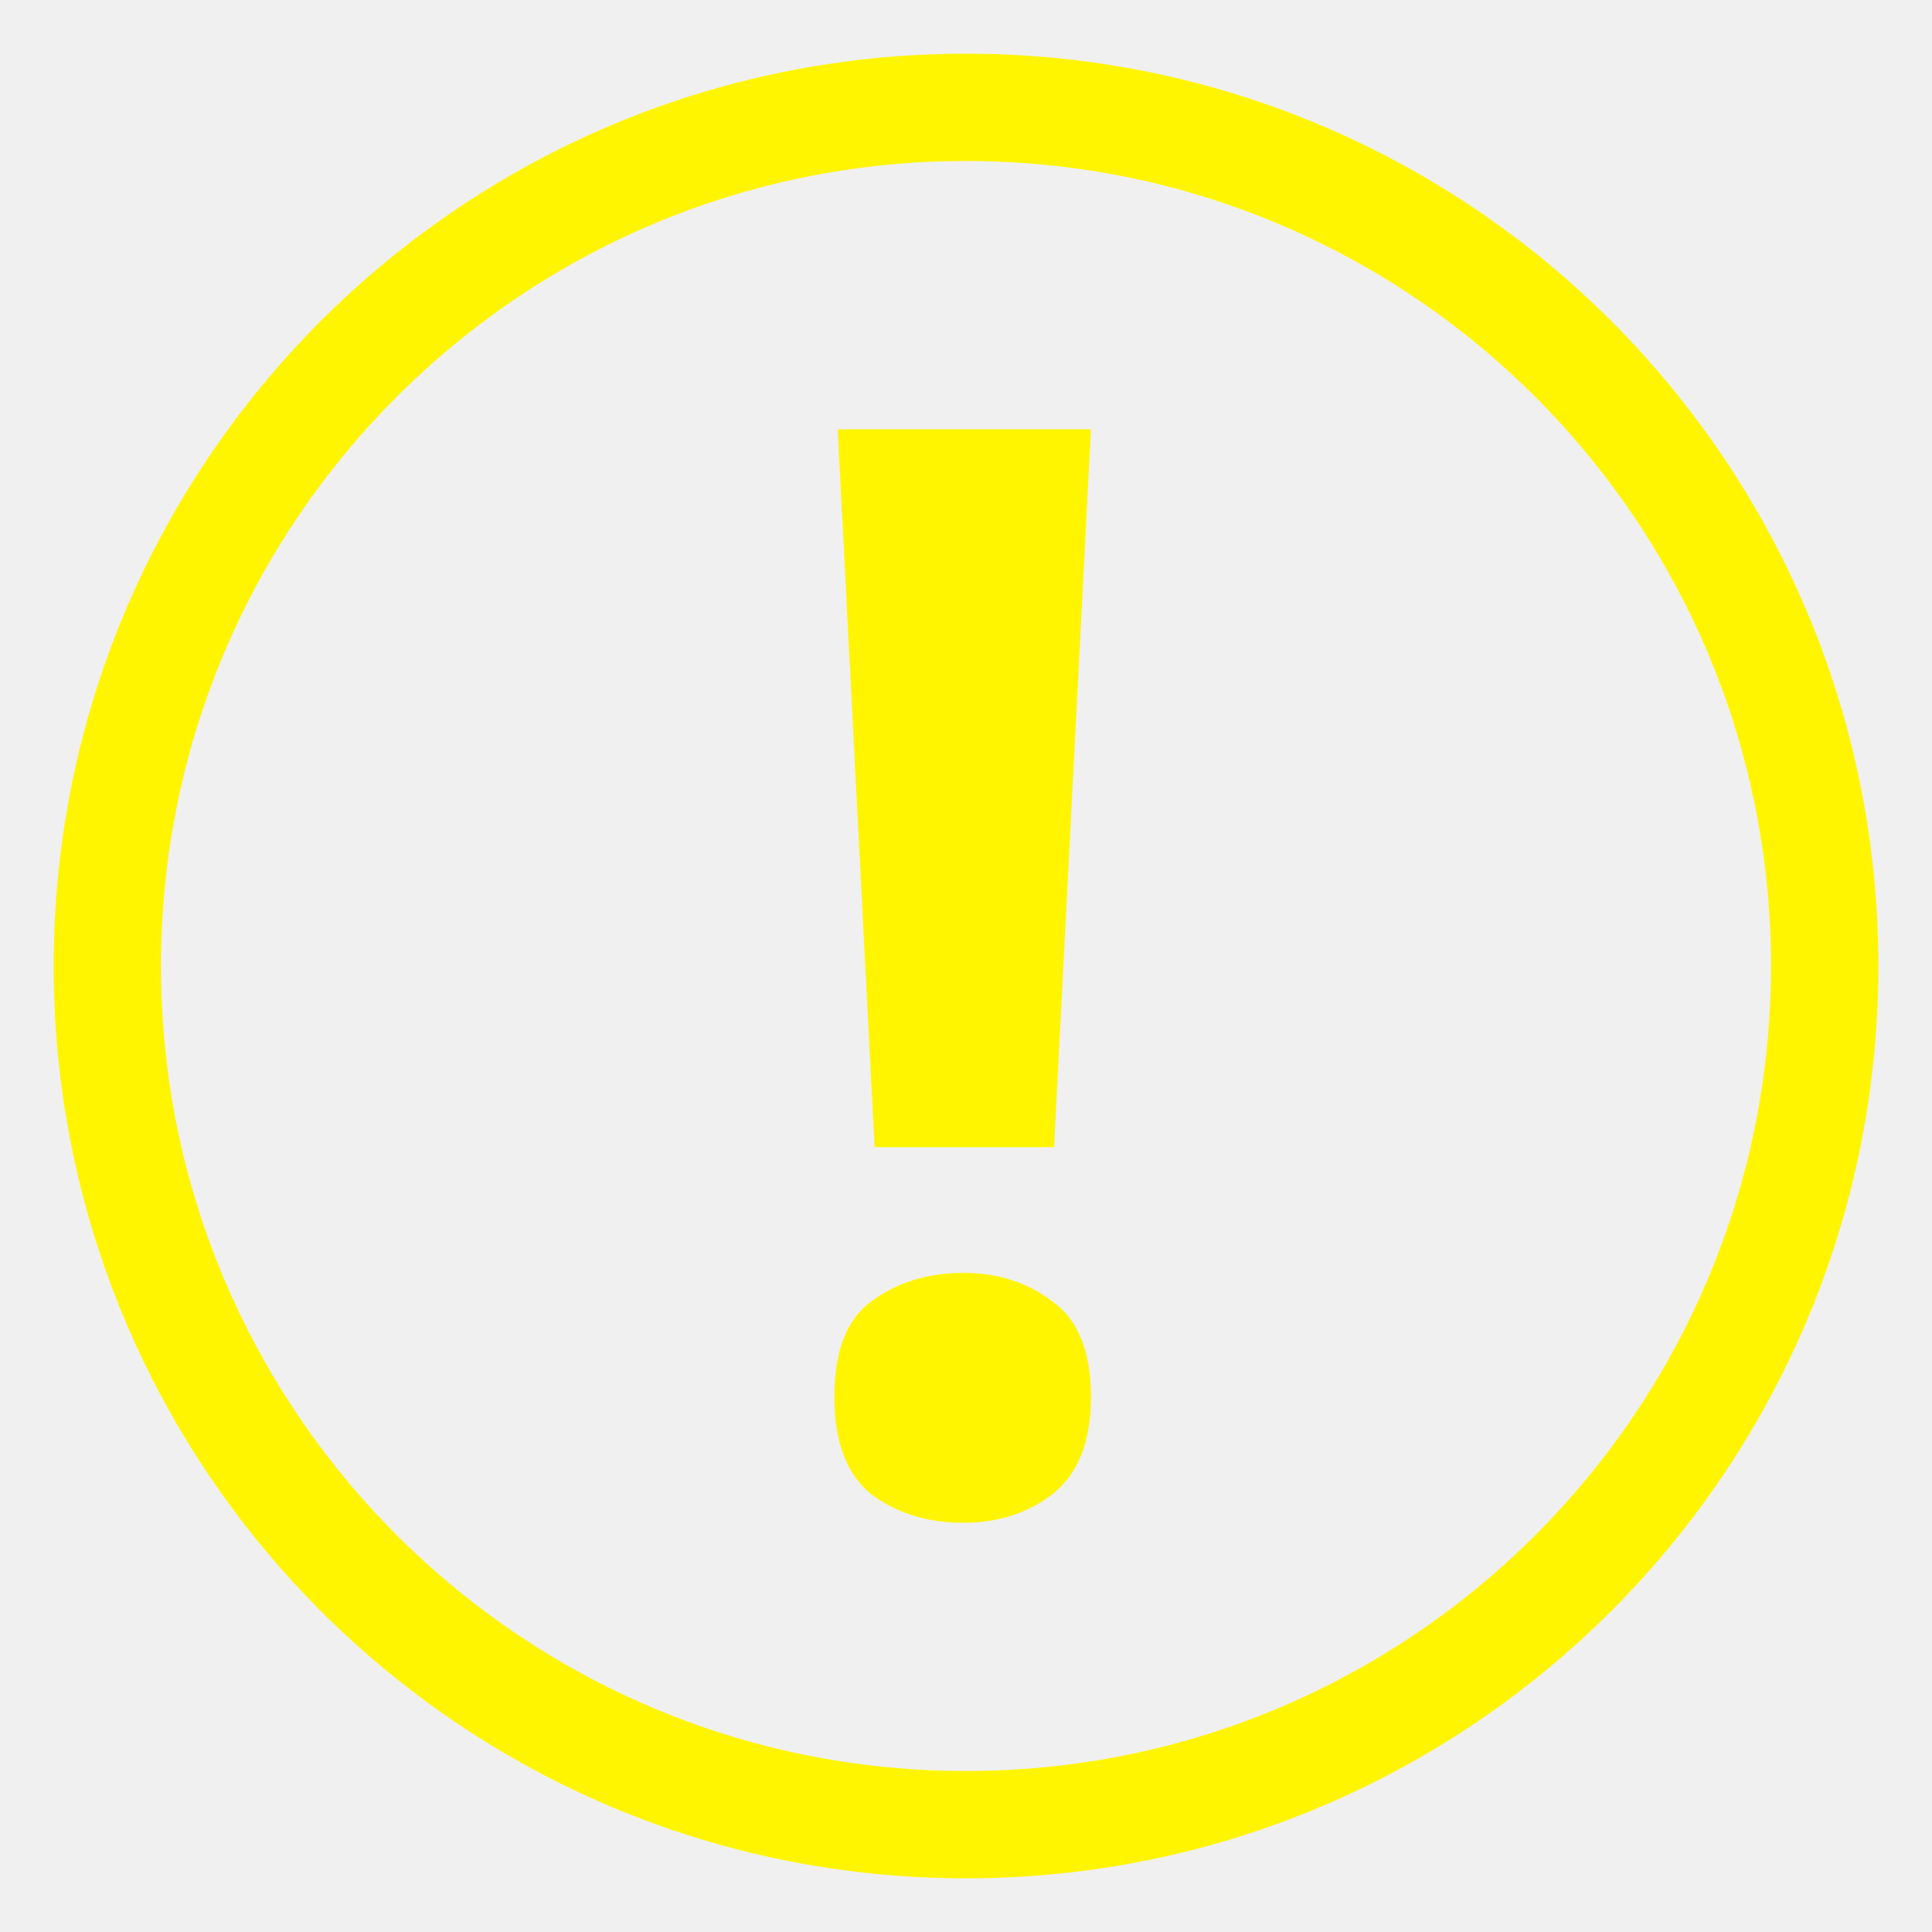
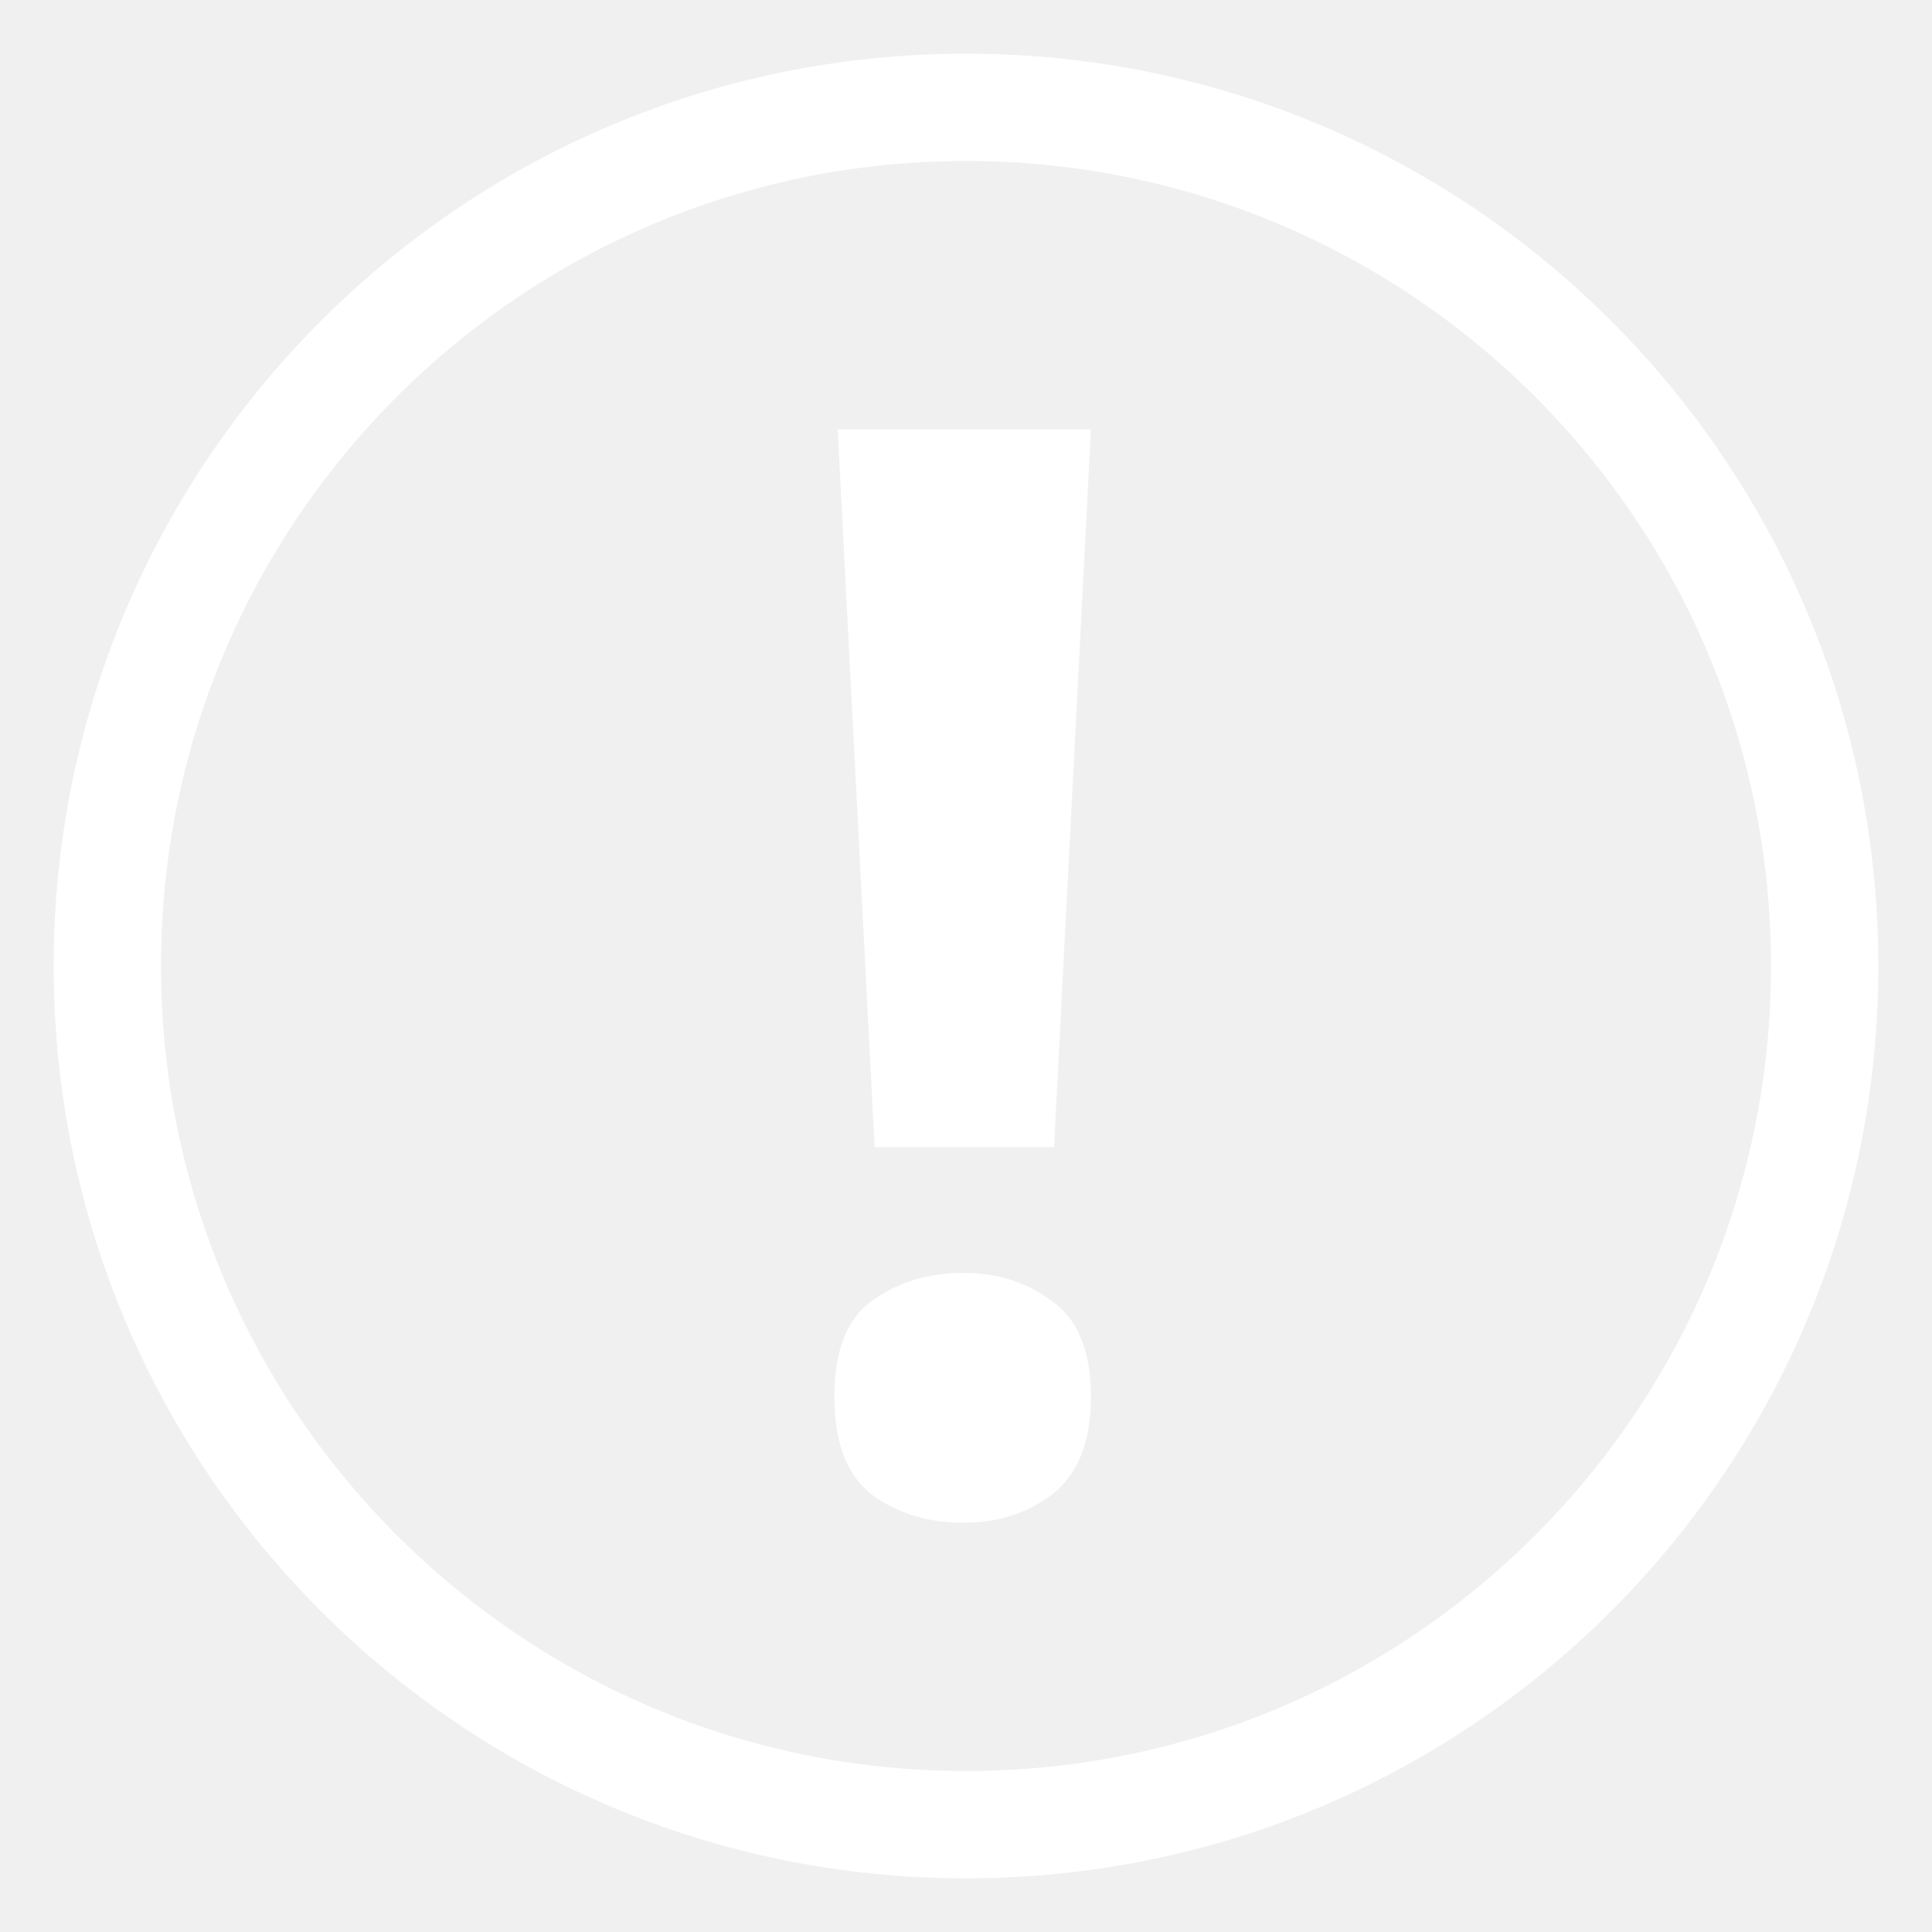
<svg xmlns="http://www.w3.org/2000/svg" width="18" height="18">
  <g transform="translate(1)" fill="none" fill-rule="evenodd">
-     <text font-family="Montserrat-Bold, Montserrat" font-size="14" font-weight="bold" fill="#FFF500">
+     <text font-family="Montserrat-Bold, Montserrat" font-size="14" font-weight="bold" fill="#fff">
      <tspan x="5.977" y="14">!
  </tspan>
    </text>
-     <circle stroke="#FFF500" cx="8" cy="9" r="8" />
+     <circle stroke="#fff" cx="8" cy="9" r="8" />
  </g>
</svg>
